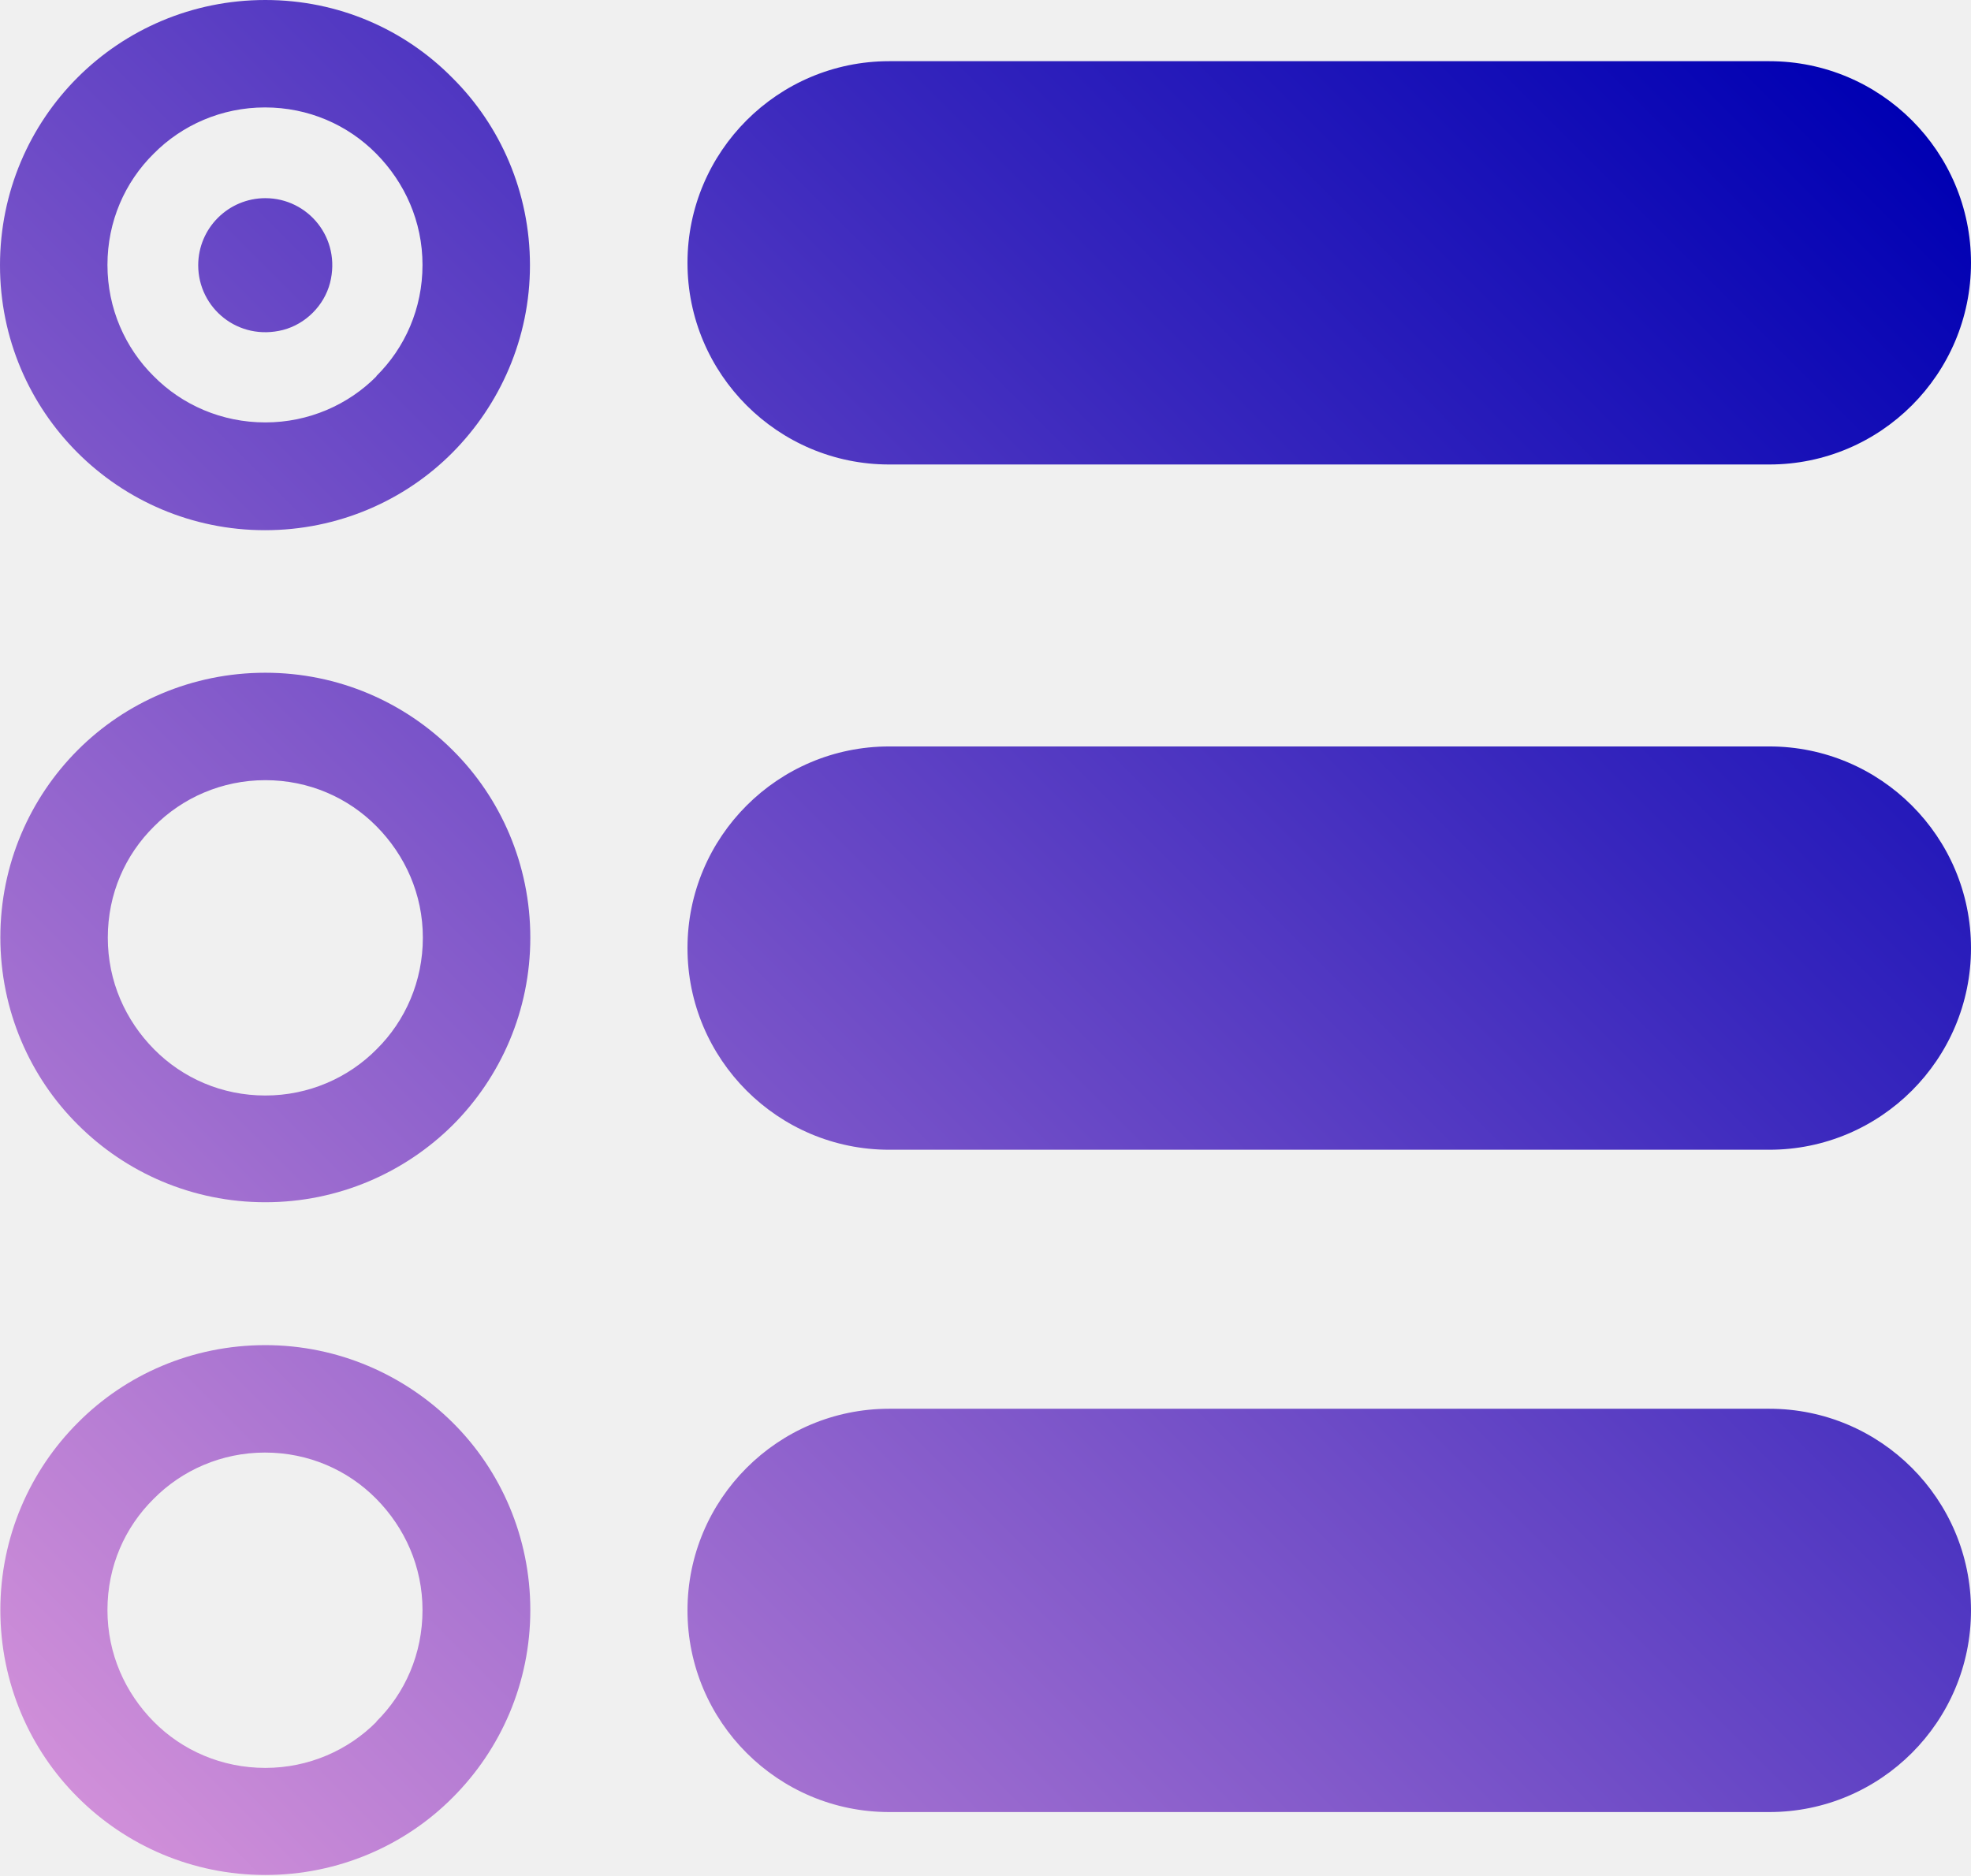
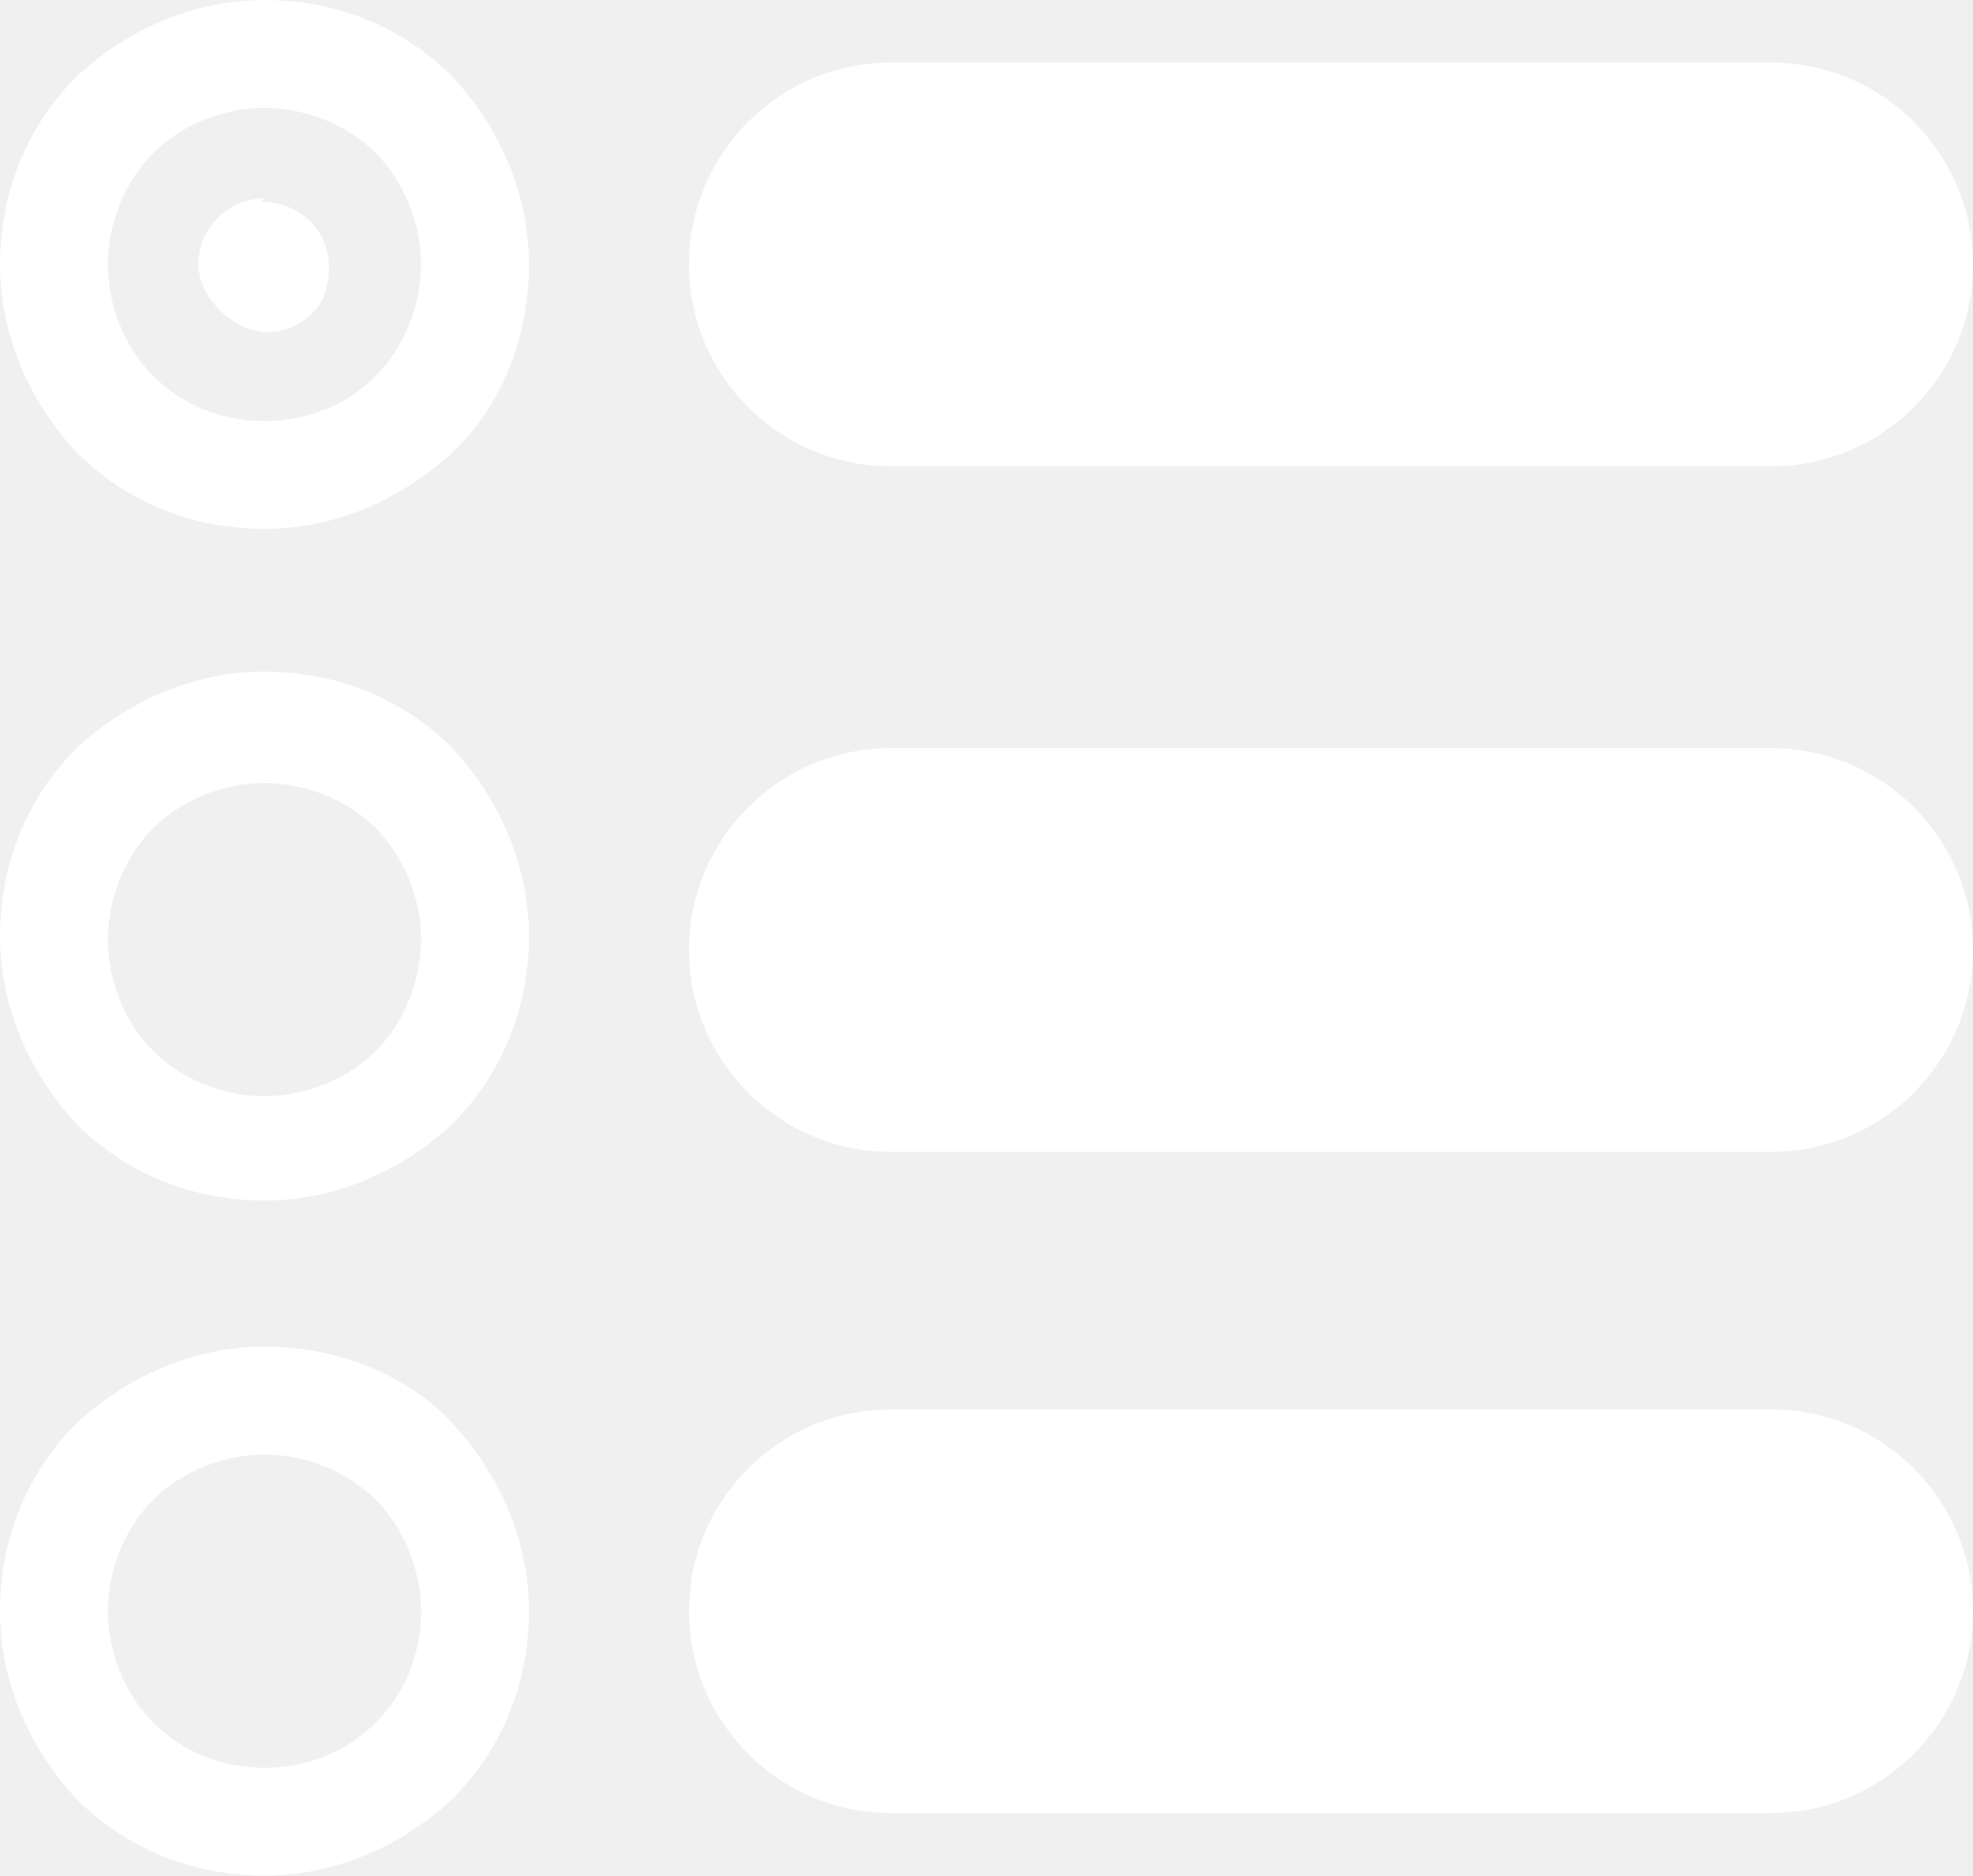
- <svg xmlns="http://www.w3.org/2000/svg" id="Layer_2" data-name="Layer 2" viewBox="0 0 56.68 53.95">
+ <svg xmlns="http://www.w3.org/2000/svg" id="Layer_2" data-name="Layer 2" viewBox="0 0 56.7 53.9">
  <defs>
    <style>
      .cls-1 {
-         fill: url(#linear-gradient);
+         fill: #fff;
      }
    </style>
-     <linearGradient id="linear-gradient" x1="2.72" y1="52.21" x2="53.22" y2="1.71" gradientUnits="userSpaceOnUse">
-       <stop offset="0" stop-color="#d08fd9" />
-       <stop offset=".06" stop-color="#c386d6" />
-       <stop offset=".71" stop-color="#3726bd" />
-       <stop offset="1" stop-color="#0000b3" />
-     </linearGradient>
  </defs>
  <g id="Layer_2-2" data-name="Layer 2">
-     <path id="uuid-b55e93c3-f212-46f2-a319-61be798cbc43" data-name="Layer 2-2" class="cls-1" d="M7.63,19.35c-2.11,0-4.02.85-5.39,2.22-1.38,1.38-2.23,3.29-2.23,5.39s.85,4.02,2.23,5.39c1.38,1.38,3.29,2.23,5.39,2.23s4.01-.85,5.39-2.22c1.38-1.38,2.23-3.29,2.23-5.39s-.85-4.02-2.23-5.39c-1.38-1.38-3.29-2.23-5.39-2.23ZM10.83,30.18c-.81.82-1.95,1.33-3.2,1.33s-2.38-.5-3.2-1.33-1.33-1.95-1.33-3.21.5-2.38,1.33-3.2c.81-.82,1.95-1.33,3.2-1.33s2.38.5,3.2,1.33,1.33,1.95,1.33,3.2-.5,2.39-1.33,3.21ZM7.63,5.7c-1.06,0-1.93.86-1.93,1.93,0,1.23,1.15,2.19,2.44,1.86.65-.17,1.18-.7,1.35-1.35.33-1.29-.63-2.44-1.86-2.44ZM7.63,38.69c-2.11,0-4.02.85-5.39,2.23-1.38,1.38-2.23,3.29-2.23,5.39s.85,4.02,2.23,5.39c1.38,1.38,3.29,2.23,5.39,2.23s4.02-.85,5.39-2.23c1.38-1.38,2.23-3.29,2.23-5.39s-.85-4.02-2.23-5.39-3.29-2.23-5.39-2.23ZM10.83,49.52c-.81.82-1.95,1.33-3.2,1.33s-2.39-.5-3.21-1.33-1.33-1.95-1.33-3.21.5-2.38,1.33-3.2c.81-.82,1.95-1.33,3.2-1.33s2.38.5,3.2,1.33,1.33,1.95,1.33,3.2c0,1.26-.5,2.39-1.33,3.21ZM7.63,0C5.52,0,3.61.85,2.23,2.23.85,3.61,0,5.52,0,7.63s.85,4.01,2.23,5.39c1.38,1.38,3.29,2.23,5.39,2.23s4.02-.85,5.39-2.23,2.23-3.29,2.23-5.39-.85-4.02-2.23-5.39C11.64.85,9.74,0,7.63,0ZM10.83,10.82c-.81.82-1.95,1.33-3.2,1.33s-2.39-.5-3.21-1.33c-.82-.81-1.33-1.95-1.33-3.2s.5-2.38,1.33-3.2c.81-.82,1.95-1.33,3.2-1.33s2.38.5,3.2,1.33,1.33,1.95,1.33,3.2-.5,2.38-1.33,3.2ZM25.57,13.36h25.31c3.2,0,5.8-2.6,5.8-5.8s-2.6-5.8-5.8-5.8h-25.31c-3.2,0-5.8,2.6-5.8,5.8s2.6,5.8,5.8,5.8ZM25.57,21.47h25.31c3.2,0,5.8,2.6,5.8,5.8h0c0,3.2-2.6,5.8-5.8,5.8h-25.31c-3.2,0-5.8-2.6-5.8-5.8h0c0-3.2,2.6-5.8,5.8-5.8ZM50.88,40.52h-25.31c-3.2,0-5.8,2.6-5.8,5.8s2.6,5.8,5.8,5.8h25.31c3.2,0,5.8-2.6,5.8-5.8s-2.6-5.8-5.8-5.8Z" fill="#ffffff" />
+     <g id="uuid-6e2319eb-d846-48fd-a632-503991001791" data-name="Layer 2-2">
+       <g>
+         <path class="cls-1" d="M7.6,19.3c-2.1,0-4,.9-5.4,2.2-1.4,1.4-2.2,3.3-2.2,5.4s.9,4,2.2,5.4c1.4,1.4,3.3,2.2,5.4,2.2s4-.9,5.4-2.2c1.4-1.4,2.2-3.3,2.2-5.4s-.9-4-2.2-5.4c-1.4-1.4-3.3-2.2-5.4-2.2ZM10.8,30.2c-.8.8-2,1.3-3.2,1.3s-2.4-.5-3.2-1.3-1.3-2-1.3-3.2.5-2.4,1.3-3.2,2-1.3,3.2-1.3,2.4.5,3.2,1.3,1.3,2,1.3,3.2-.5,2.4-1.3,3.2Z" fill="#ffffff" />
+         <path class="cls-1" d="M7.6,5.7c-1.1,0-1.9.9-1.9,1.9s1.2,2.2,2.4,1.9c.7-.2,1.2-.7,1.3-1.3.3-1.3-.6-2.4-1.9-2.4l.1-.1Z" fill="#ffffff" />
+         <path class="cls-1" d="M7.6,38.7c-2.1,0-4,.9-5.4,2.2-1.4,1.4-2.2,3.3-2.2,5.4s.9,4,2.2,5.4c1.4,1.4,3.3,2.2,5.4,2.2s4-.9,5.4-2.2c1.4-1.4,2.2-3.3,2.2-5.4s-.9-4-2.2-5.4-3.3-2.2-5.4-2.2ZM10.8,49.5c-.8.8-1.9,1.3-3.2,1.3s-2.4-.5-3.2-1.3-1.3-2-1.3-3.2.5-2.4,1.3-3.2,2-1.3,3.2-1.3,2.4.5,3.2,1.3,1.3,2,1.3,3.2c0,1.3-.5,2.4-1.3,3.2Z" fill="#ffffff" />
+         <path class="cls-1" d="M7.6,0C5.5,0,3.6.9,2.2,2.2.8,3.6,0,5.5,0,7.6s.9,4,2.2,5.4c1.4,1.4,3.3,2.2,5.4,2.2s4-.9,5.4-2.2,2.2-3.3,2.2-5.4-.9-4-2.2-5.4C11.6.8,9.7,0,7.6,0ZM10.8,10.8c-.8.8-1.9,1.3-3.2,1.3s-2.4-.5-3.2-1.3c-.8-.8-1.3-2-1.3-3.2s.5-2.4,1.3-3.2,2-1.3,3.2-1.3,2.4.5,3.2,1.3,1.3,2,1.3,3.2-.5,2.4-1.3,3.2Z" fill="#ffffff" />
+         <path class="cls-1" d="M25.6,13.4h25.3c3.2,0,5.8-2.6,5.8-5.8s-2.6-5.8-5.8-5.8h-25.3c-3.2,0-5.8,2.6-5.8,5.8s2.6,5.8,5.8,5.8Z" fill="#ffffff" />
+         <path class="cls-1" d="M25.6,21.5h25.3c3.2,0,5.8,2.6,5.8,5.8h0c0,3.2-2.6,5.8-5.8,5.8h-25.3c-3.2,0-5.8-2.6-5.8-5.8h0c0-3.2,2.6-5.8,5.8-5.8Z" fill="#ffffff" />
+         <path class="cls-1" d="M50.9,40.5h-25.3c-3.2,0-5.8,2.6-5.8,5.8s2.6,5.8,5.8,5.8h25.3c3.2,0,5.8-2.6,5.8-5.8s-2.6-5.8-5.8-5.8Z" fill="#ffffff" />
+       </g>
+     </g>
  </g>
</svg>
